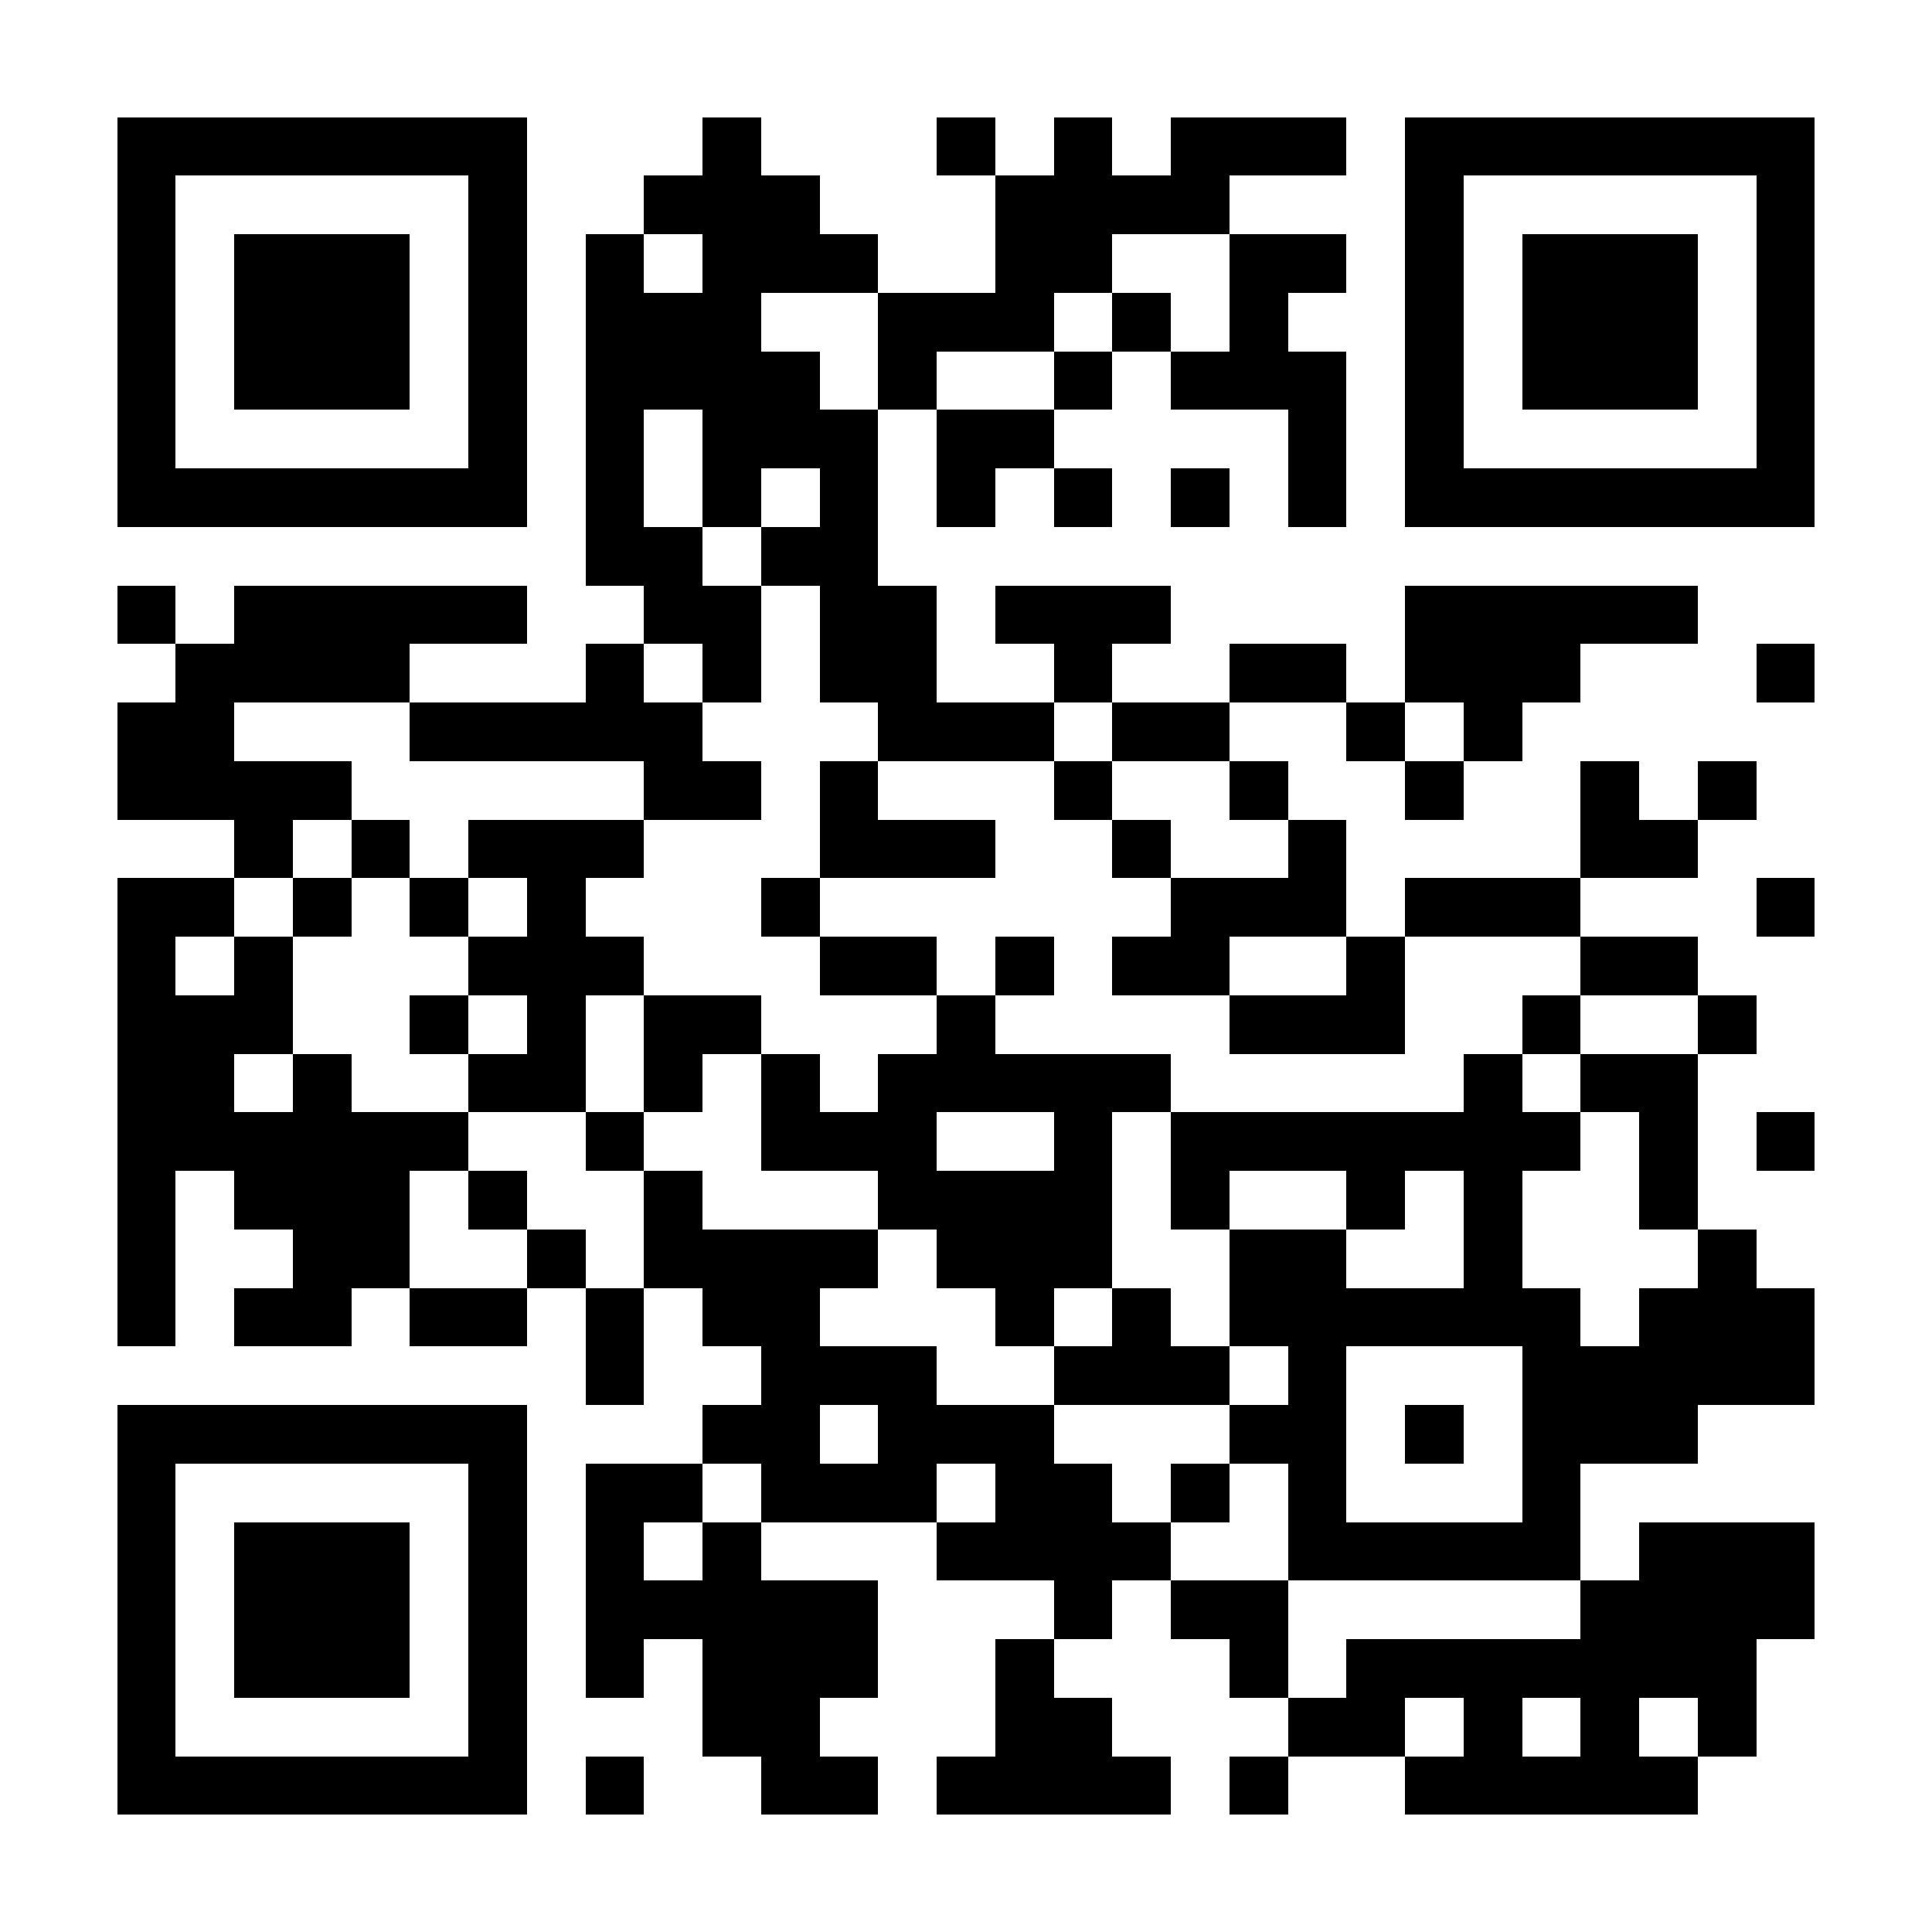
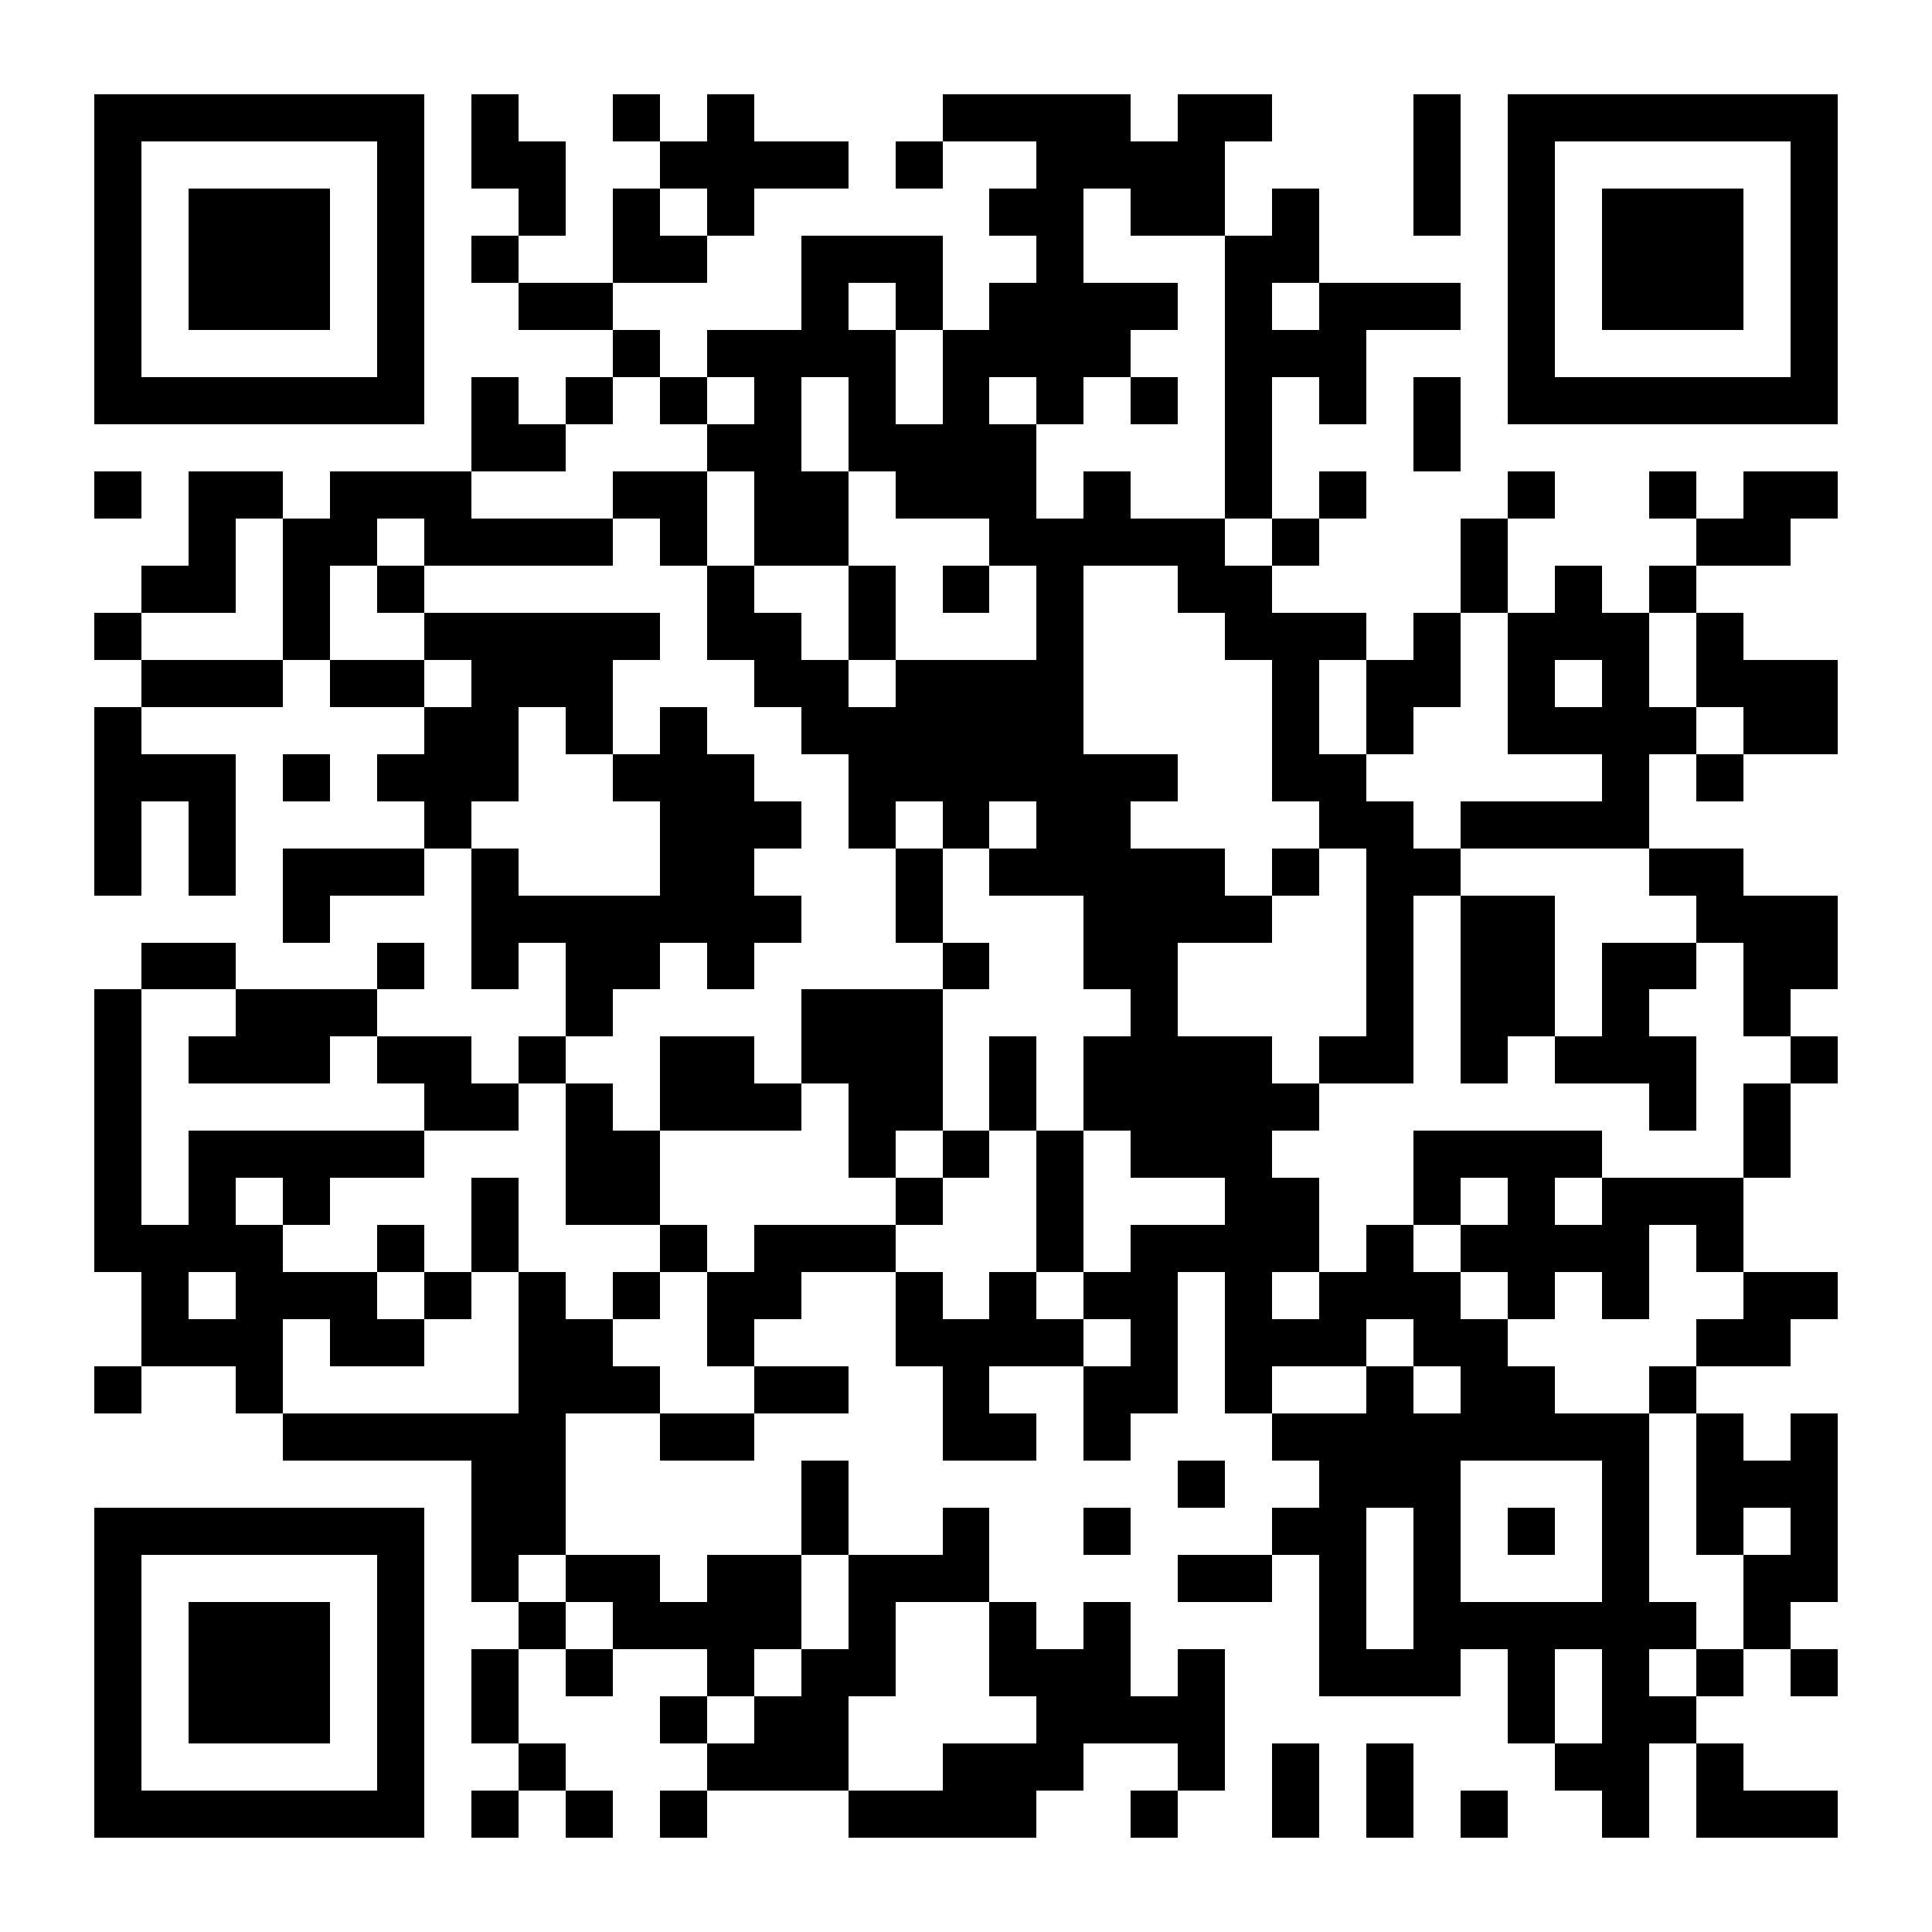
- <svg xmlns="http://www.w3.org/2000/svg" width="400" height="400" viewBox="0 0 33 33" shape-rendering="crispEdges">
-   <path fill="#FFFFFF" d="M0 0h33v33H0z" />
-   <path stroke="#000000" d="M2 2.5h7m3 0h1m3 0h1m1 0h1m1 0h3m1 0h7M2 3.5h1m5 0h1m2 0h3m3 0h4m3 0h1m5 0h1M2 4.5h1m1 0h3m1 0h1m1 0h1m1 0h3m2 0h2m2 0h2m1 0h1m1 0h3m1 0h1M2 5.5h1m1 0h3m1 0h1m1 0h3m2 0h3m1 0h1m1 0h1m2 0h1m1 0h3m1 0h1M2 6.5h1m1 0h3m1 0h1m1 0h4m1 0h1m2 0h1m1 0h3m1 0h1m1 0h3m1 0h1M2 7.5h1m5 0h1m1 0h1m1 0h3m1 0h2m4 0h1m1 0h1m5 0h1M2 8.5h7m1 0h1m1 0h1m1 0h1m1 0h1m1 0h1m1 0h1m1 0h1m1 0h7M10 9.5h2m1 0h2M2 10.5h1m1 0h5m2 0h2m1 0h2m1 0h3m4 0h5M3 11.5h4m3 0h1m1 0h1m1 0h2m2 0h1m2 0h2m1 0h3m3 0h1M2 12.5h2m3 0h5m3 0h3m1 0h2m2 0h1m1 0h1M2 13.5h4m5 0h2m1 0h1m3 0h1m2 0h1m2 0h1m2 0h1m1 0h1M4 14.5h1m1 0h1m1 0h3m3 0h3m2 0h1m2 0h1m4 0h2M2 15.5h2m1 0h1m1 0h1m1 0h1m3 0h1m6 0h3m1 0h3m3 0h1M2 16.5h1m1 0h1m3 0h3m3 0h2m1 0h1m1 0h2m2 0h1m3 0h2M2 17.5h3m2 0h1m1 0h1m1 0h2m3 0h1m4 0h3m2 0h1m2 0h1M2 18.5h2m1 0h1m2 0h2m1 0h1m1 0h1m1 0h5m5 0h1m1 0h2M2 19.5h6m2 0h1m2 0h3m2 0h1m1 0h7m1 0h1m1 0h1M2 20.5h1m1 0h3m1 0h1m2 0h1m3 0h4m1 0h1m2 0h1m1 0h1m2 0h1M2 21.5h1m2 0h2m2 0h1m1 0h4m1 0h3m2 0h2m2 0h1m3 0h1M2 22.5h1m1 0h2m1 0h2m1 0h1m1 0h2m3 0h1m1 0h1m1 0h6m1 0h3M10 23.5h1m2 0h3m2 0h3m1 0h1m3 0h5M2 24.5h7m3 0h2m1 0h3m3 0h2m1 0h1m1 0h3M2 25.5h1m5 0h1m1 0h2m1 0h3m1 0h2m1 0h1m1 0h1m3 0h1M2 26.5h1m1 0h3m1 0h1m1 0h1m1 0h1m3 0h4m2 0h5m1 0h3M2 27.5h1m1 0h3m1 0h1m1 0h5m3 0h1m1 0h2m5 0h4M2 28.5h1m1 0h3m1 0h1m1 0h1m1 0h3m2 0h1m3 0h1m1 0h7M2 29.5h1m5 0h1m3 0h2m3 0h2m3 0h2m1 0h1m1 0h1m1 0h1M2 30.5h7m1 0h1m2 0h2m1 0h4m1 0h1m2 0h5" />
+ <svg xmlns="http://www.w3.org/2000/svg" width="400" height="400" viewBox="0 0 41 41" shape-rendering="crispEdges">
+   <path fill="#FFFFFF" d="M0 0h41v41H0z" />
+   <path stroke="#000000" d="M2 2.5h7m1 0h1m2 0h1m1 0h1m4 0h4m1 0h2m3 0h1m1 0h7M2 3.5h1m5 0h1m1 0h2m2 0h4m1 0h1m2 0h4m4 0h1m1 0h1m5 0h1M2 4.5h1m1 0h3m1 0h1m2 0h1m1 0h1m1 0h1m5 0h2m1 0h2m1 0h1m2 0h1m1 0h1m1 0h3m1 0h1M2 5.5h1m1 0h3m1 0h1m1 0h1m2 0h2m2 0h3m2 0h1m3 0h2m4 0h1m1 0h3m1 0h1M2 6.5h1m1 0h3m1 0h1m2 0h2m4 0h1m1 0h1m1 0h4m1 0h1m1 0h3m1 0h1m1 0h3m1 0h1M2 7.5h1m5 0h1m4 0h1m1 0h4m1 0h4m2 0h3m3 0h1m5 0h1M2 8.5h7m1 0h1m1 0h1m1 0h1m1 0h1m1 0h1m1 0h1m1 0h1m1 0h1m1 0h1m1 0h1m1 0h1m1 0h7M10 9.5h2m3 0h2m1 0h4m4 0h1m3 0h1M2 10.5h1m1 0h2m1 0h3m3 0h2m1 0h2m1 0h3m1 0h1m2 0h1m1 0h1m3 0h1m2 0h1m1 0h2M4 11.5h1m1 0h2m1 0h4m1 0h1m1 0h2m3 0h5m1 0h1m3 0h1m4 0h2M3 12.5h2m1 0h1m1 0h1m6 0h1m2 0h1m1 0h1m1 0h1m2 0h2m4 0h1m1 0h1m1 0h1M2 13.5h1m3 0h1m2 0h5m1 0h2m1 0h1m3 0h1m3 0h3m1 0h1m1 0h3m1 0h1M3 14.5h3m1 0h2m1 0h3m3 0h2m1 0h4m4 0h1m1 0h2m1 0h1m1 0h1m1 0h3M2 15.5h1m6 0h2m1 0h1m1 0h1m2 0h6m4 0h1m1 0h1m2 0h4m1 0h2M2 16.5h3m1 0h1m1 0h3m2 0h3m2 0h7m2 0h2m5 0h1m1 0h1M2 17.5h1m1 0h1m4 0h1m4 0h3m1 0h1m1 0h1m1 0h2m4 0h2m1 0h4M2 18.5h1m1 0h1m1 0h3m1 0h1m3 0h2m3 0h1m1 0h5m1 0h1m1 0h2m4 0h2M6 19.5h1m3 0h7m2 0h1m3 0h4m2 0h1m1 0h2m3 0h3M3 20.5h2m3 0h1m1 0h1m1 0h2m1 0h1m4 0h1m2 0h2m4 0h1m1 0h2m1 0h2m1 0h2M2 21.5h1m2 0h3m4 0h1m4 0h3m4 0h1m4 0h1m1 0h2m1 0h1m2 0h1M2 22.5h1m1 0h3m1 0h2m1 0h1m2 0h2m1 0h3m1 0h1m1 0h4m1 0h2m1 0h1m1 0h3m2 0h1M2 23.5h1m6 0h2m1 0h1m1 0h3m1 0h2m1 0h1m1 0h5m7 0h1m1 0h1M2 24.5h1m1 0h5m3 0h2m4 0h1m1 0h1m1 0h1m1 0h3m3 0h4m3 0h1M2 25.5h1m1 0h1m1 0h1m3 0h1m1 0h2m5 0h1m2 0h1m3 0h2m2 0h1m1 0h1m1 0h3M2 26.5h4m2 0h1m1 0h1m3 0h1m1 0h3m3 0h1m1 0h4m1 0h1m1 0h4m1 0h1M3 27.5h1m1 0h3m1 0h1m1 0h1m1 0h1m1 0h2m2 0h1m1 0h1m1 0h2m1 0h1m1 0h3m1 0h1m1 0h1m2 0h2M3 28.5h3m1 0h2m2 0h2m2 0h1m3 0h4m1 0h1m1 0h3m1 0h2m4 0h2M2 29.5h1m2 0h1m5 0h3m2 0h2m2 0h1m2 0h2m1 0h1m2 0h1m1 0h2m2 0h1M6 30.5h6m2 0h2m4 0h2m1 0h1m3 0h8m1 0h1m1 0h1M10 31.5h2m5 0h1m7 0h1m2 0h3m3 0h1m1 0h3M2 32.5h7m1 0h2m5 0h1m2 0h1m2 0h1m3 0h2m1 0h1m1 0h1m1 0h1m1 0h1m1 0h1M2 33.5h1m5 0h1m1 0h1m1 0h2m1 0h2m1 0h3m4 0h2m1 0h1m1 0h1m3 0h1m2 0h2M2 34.5h1m1 0h3m1 0h1m2 0h1m1 0h4m1 0h1m2 0h1m1 0h1m4 0h1m1 0h6m1 0h1M2 35.5h1m1 0h3m1 0h1m1 0h1m1 0h1m2 0h1m1 0h2m2 0h3m1 0h1m2 0h3m1 0h1m1 0h1m1 0h1m1 0h1M2 36.5h1m1 0h3m1 0h1m1 0h1m3 0h1m1 0h2m4 0h4m6 0h1m1 0h2M2 37.5h1m5 0h1m2 0h1m3 0h3m2 0h3m2 0h1m1 0h1m1 0h1m3 0h2m1 0h1M2 38.5h7m1 0h1m1 0h1m1 0h1m3 0h4m2 0h1m2 0h1m1 0h1m1 0h1m2 0h1m1 0h3" />
</svg>
